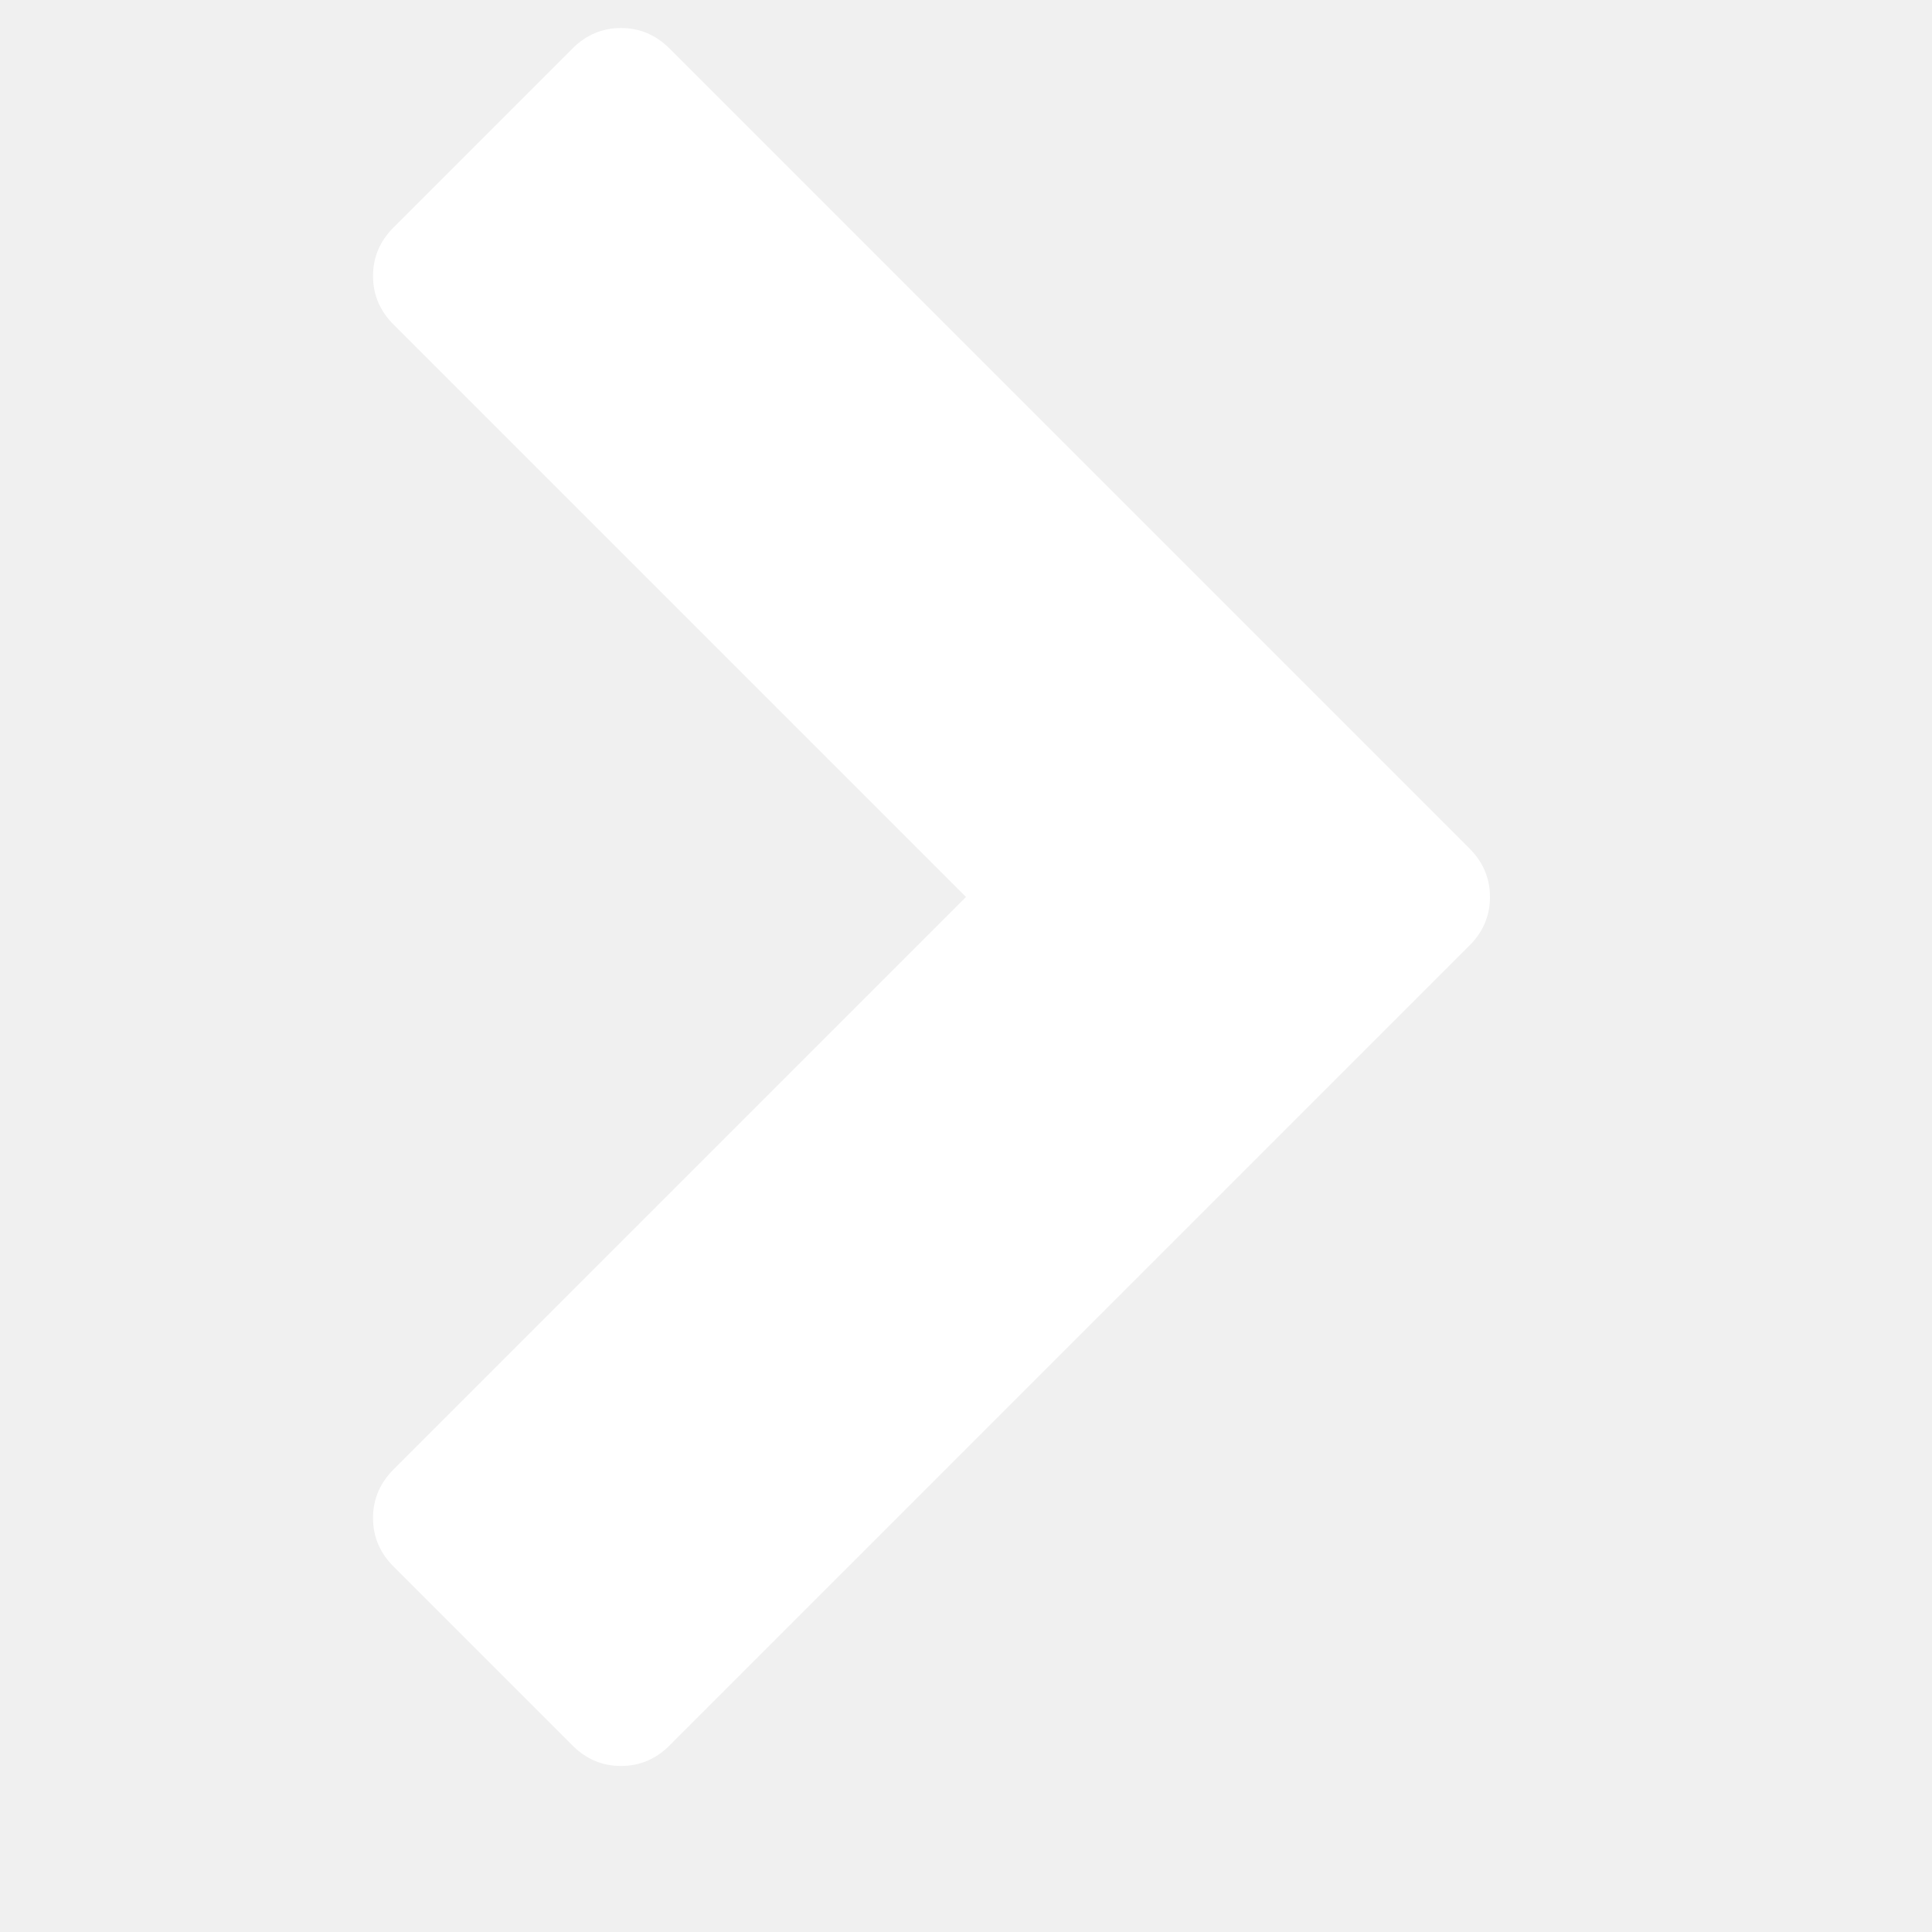
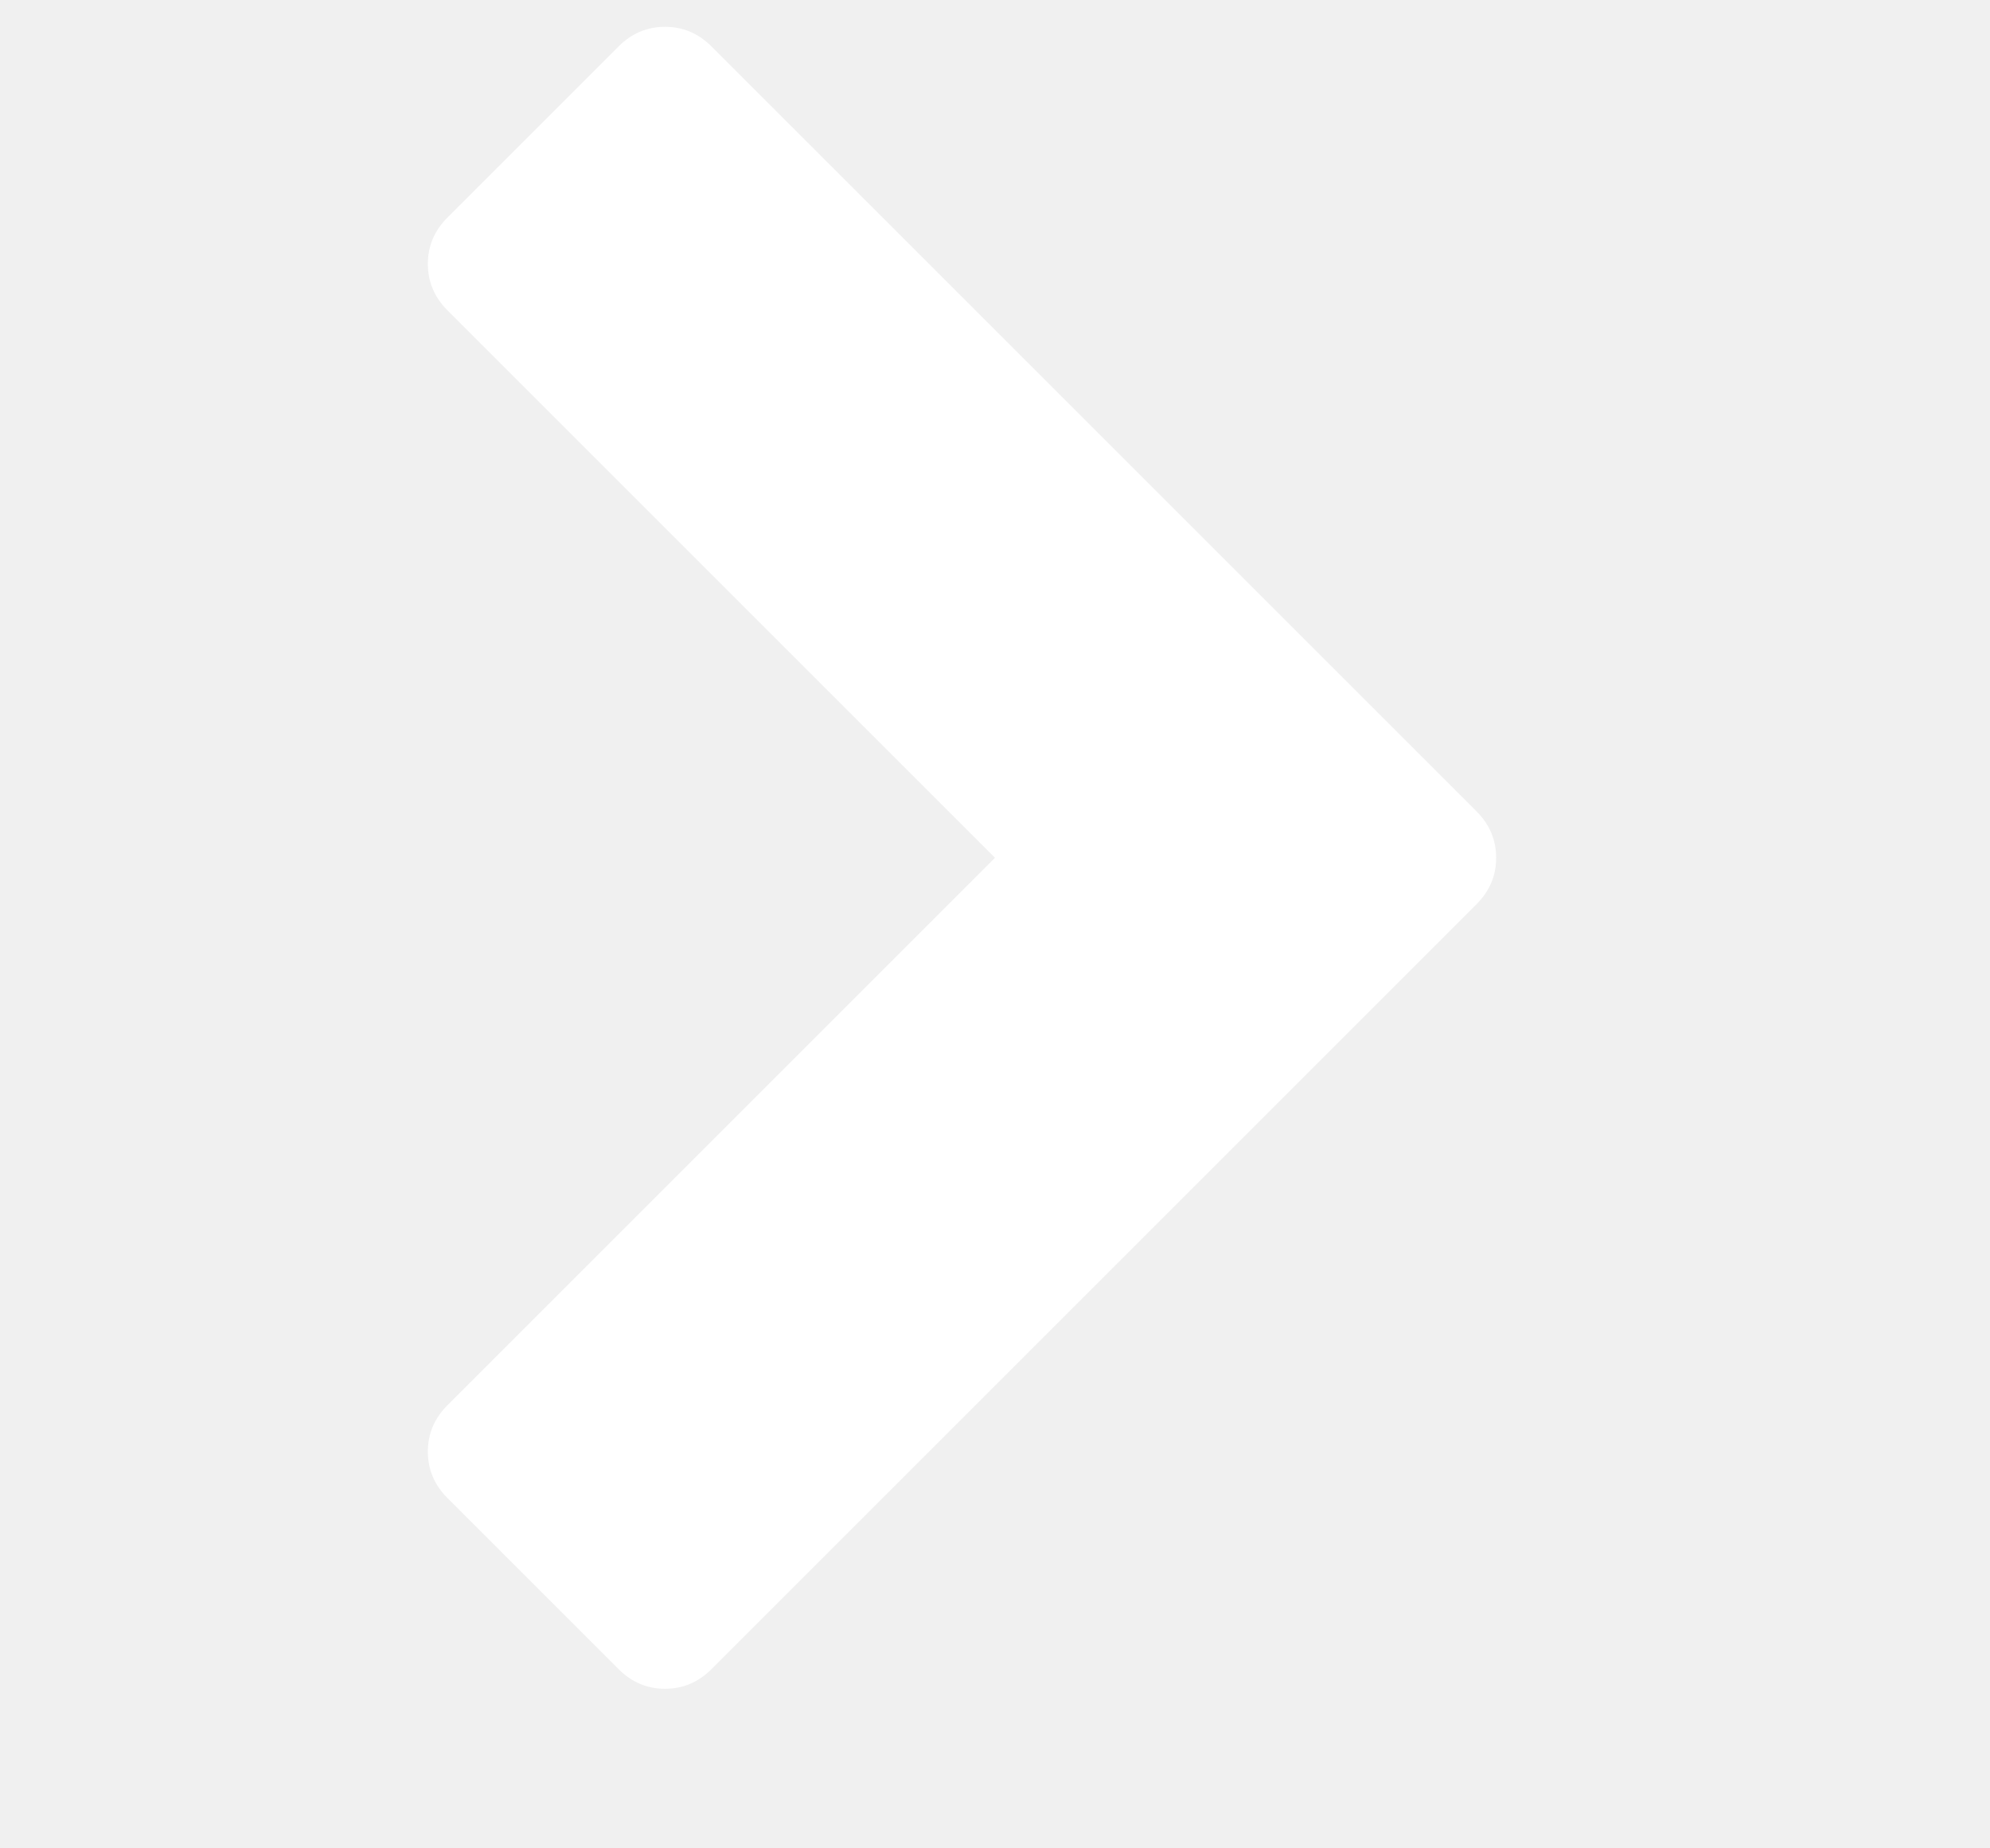
- <svg xmlns="http://www.w3.org/2000/svg" width="13" height="13" viewBox="0 0 1792 1792">
+ <svg xmlns="http://www.w3.org/2000/svg" width="14" height="13" viewBox="0 0 1792 1792">
  <path fill="#ffffff" d="M1363 877l-742 742q-19 19-45 19t-45-19l-166-166q-19-19-19-45t19-45l531-531-531-531q-19-19-19-45t19-45l166-166q19-19 45-19t45 19l742 742q19 19 19 45t-19 45z" />
</svg>
